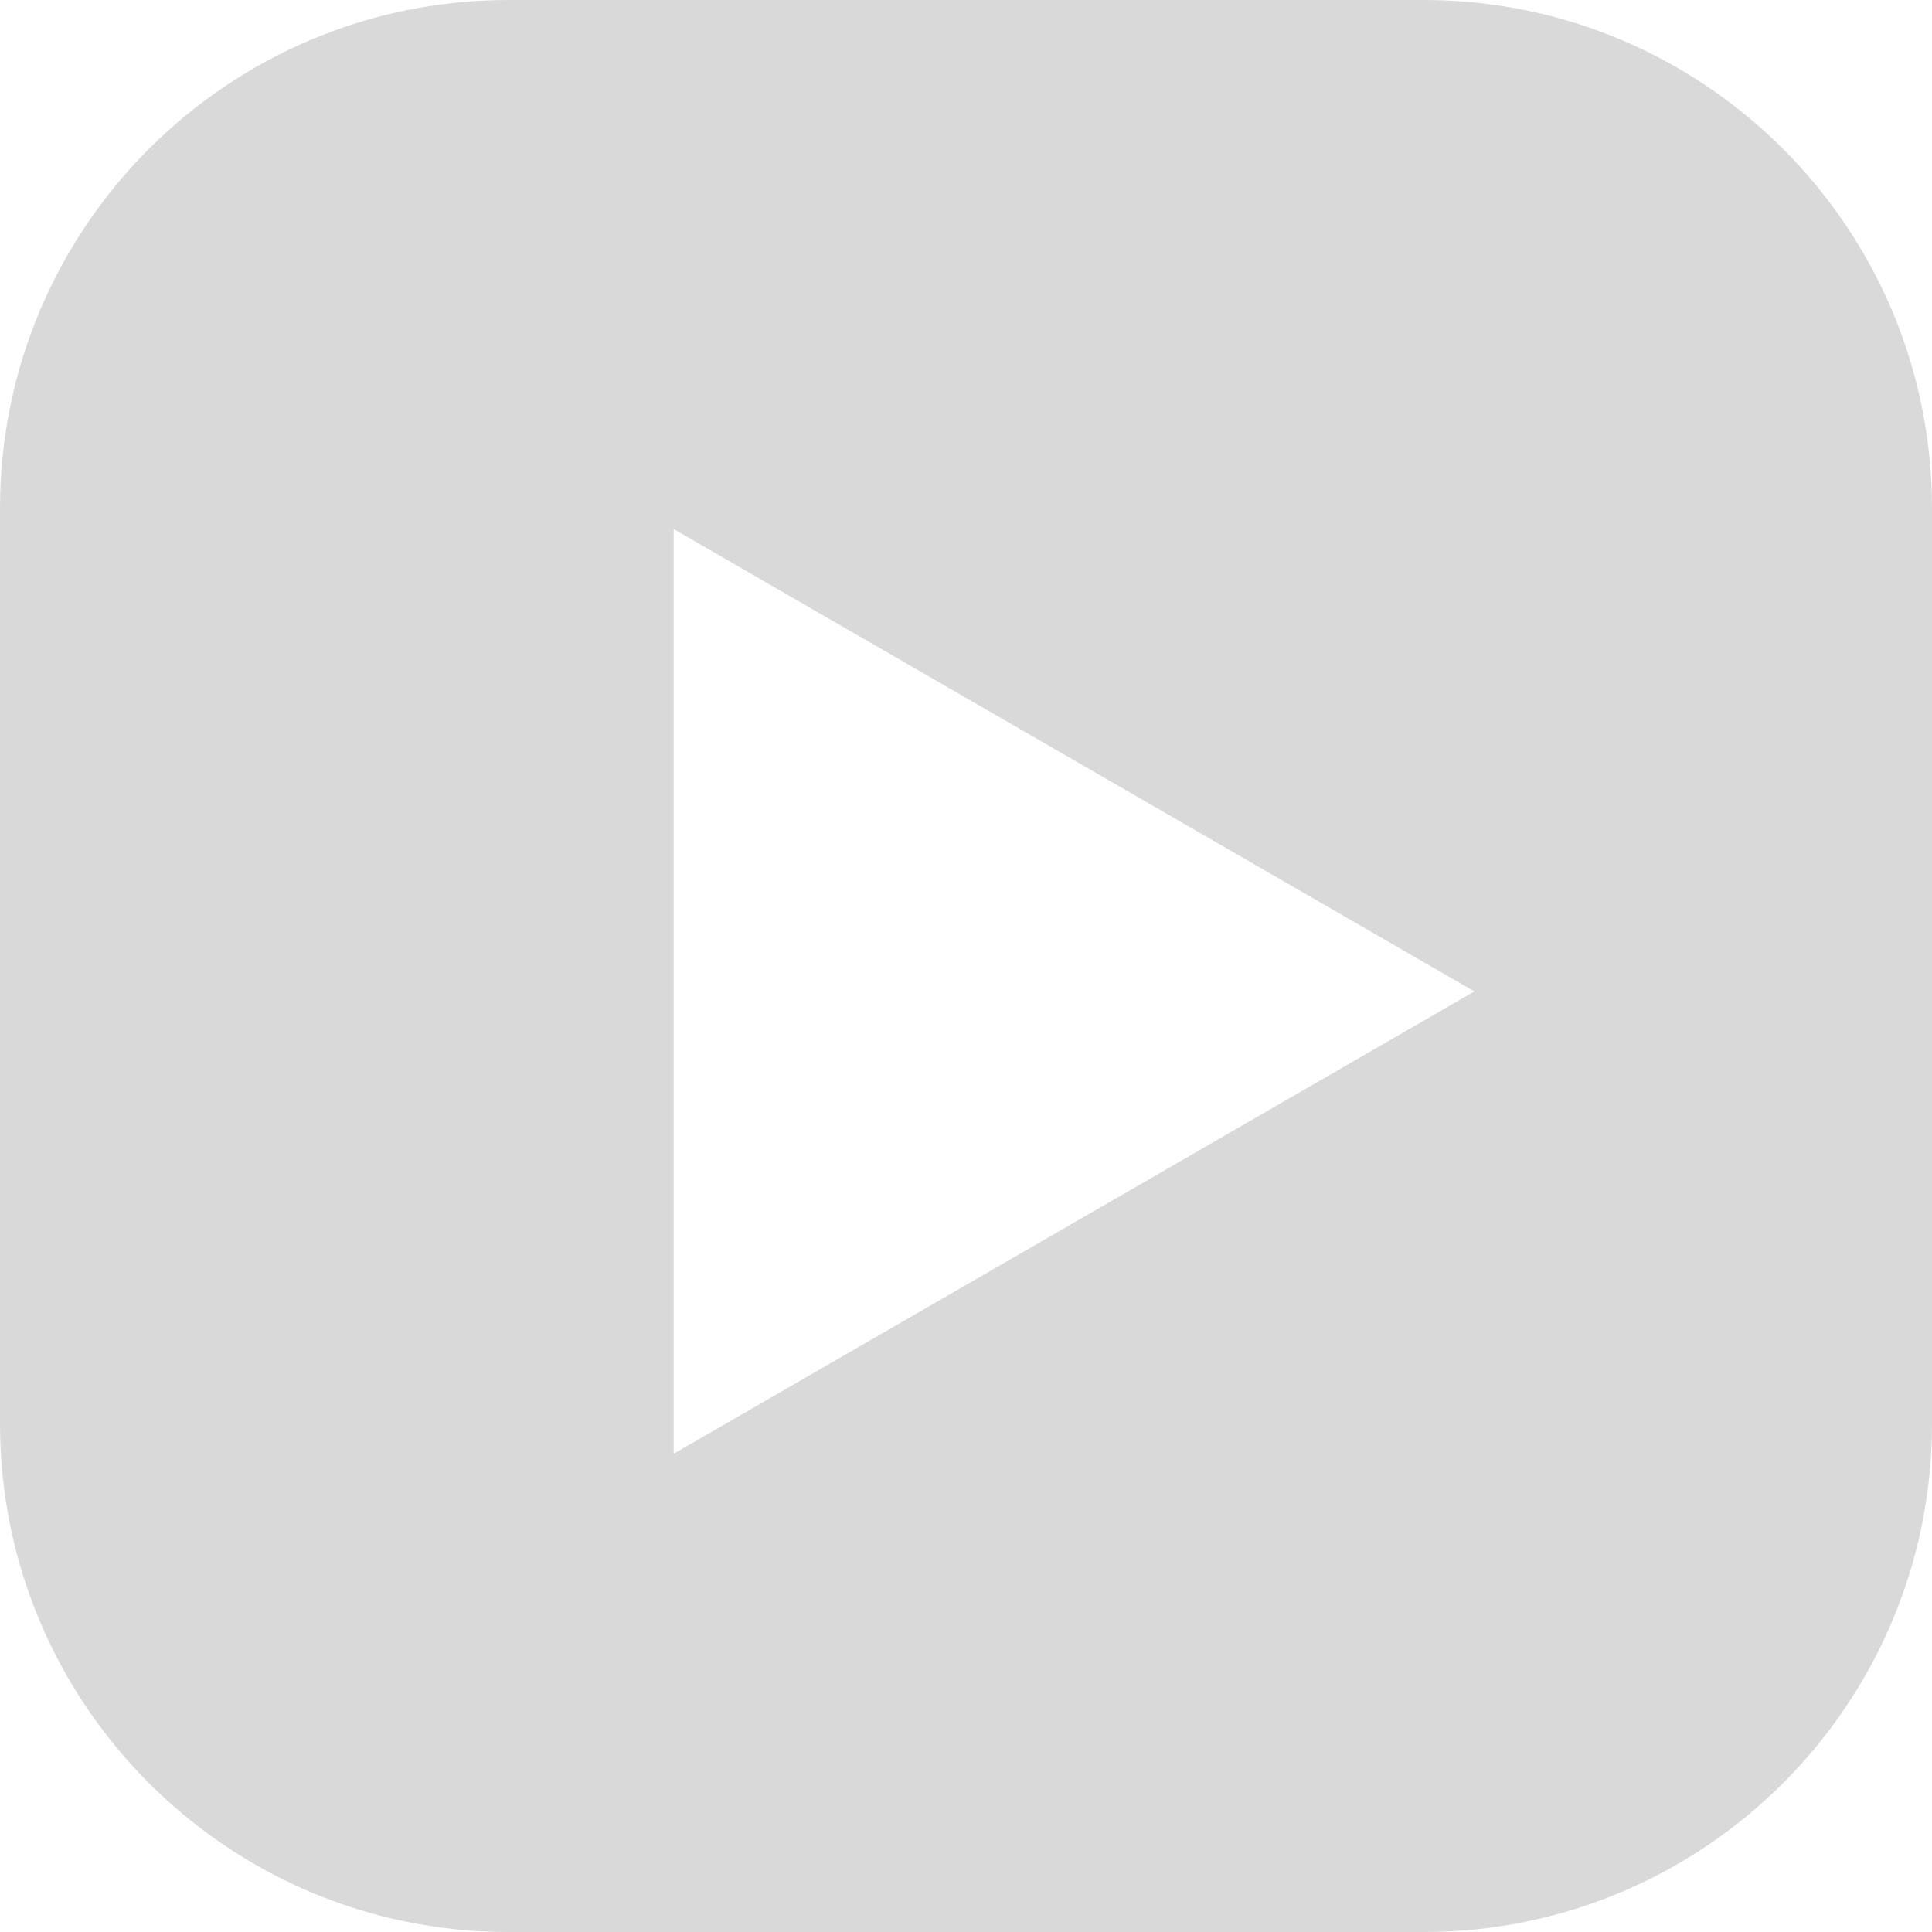
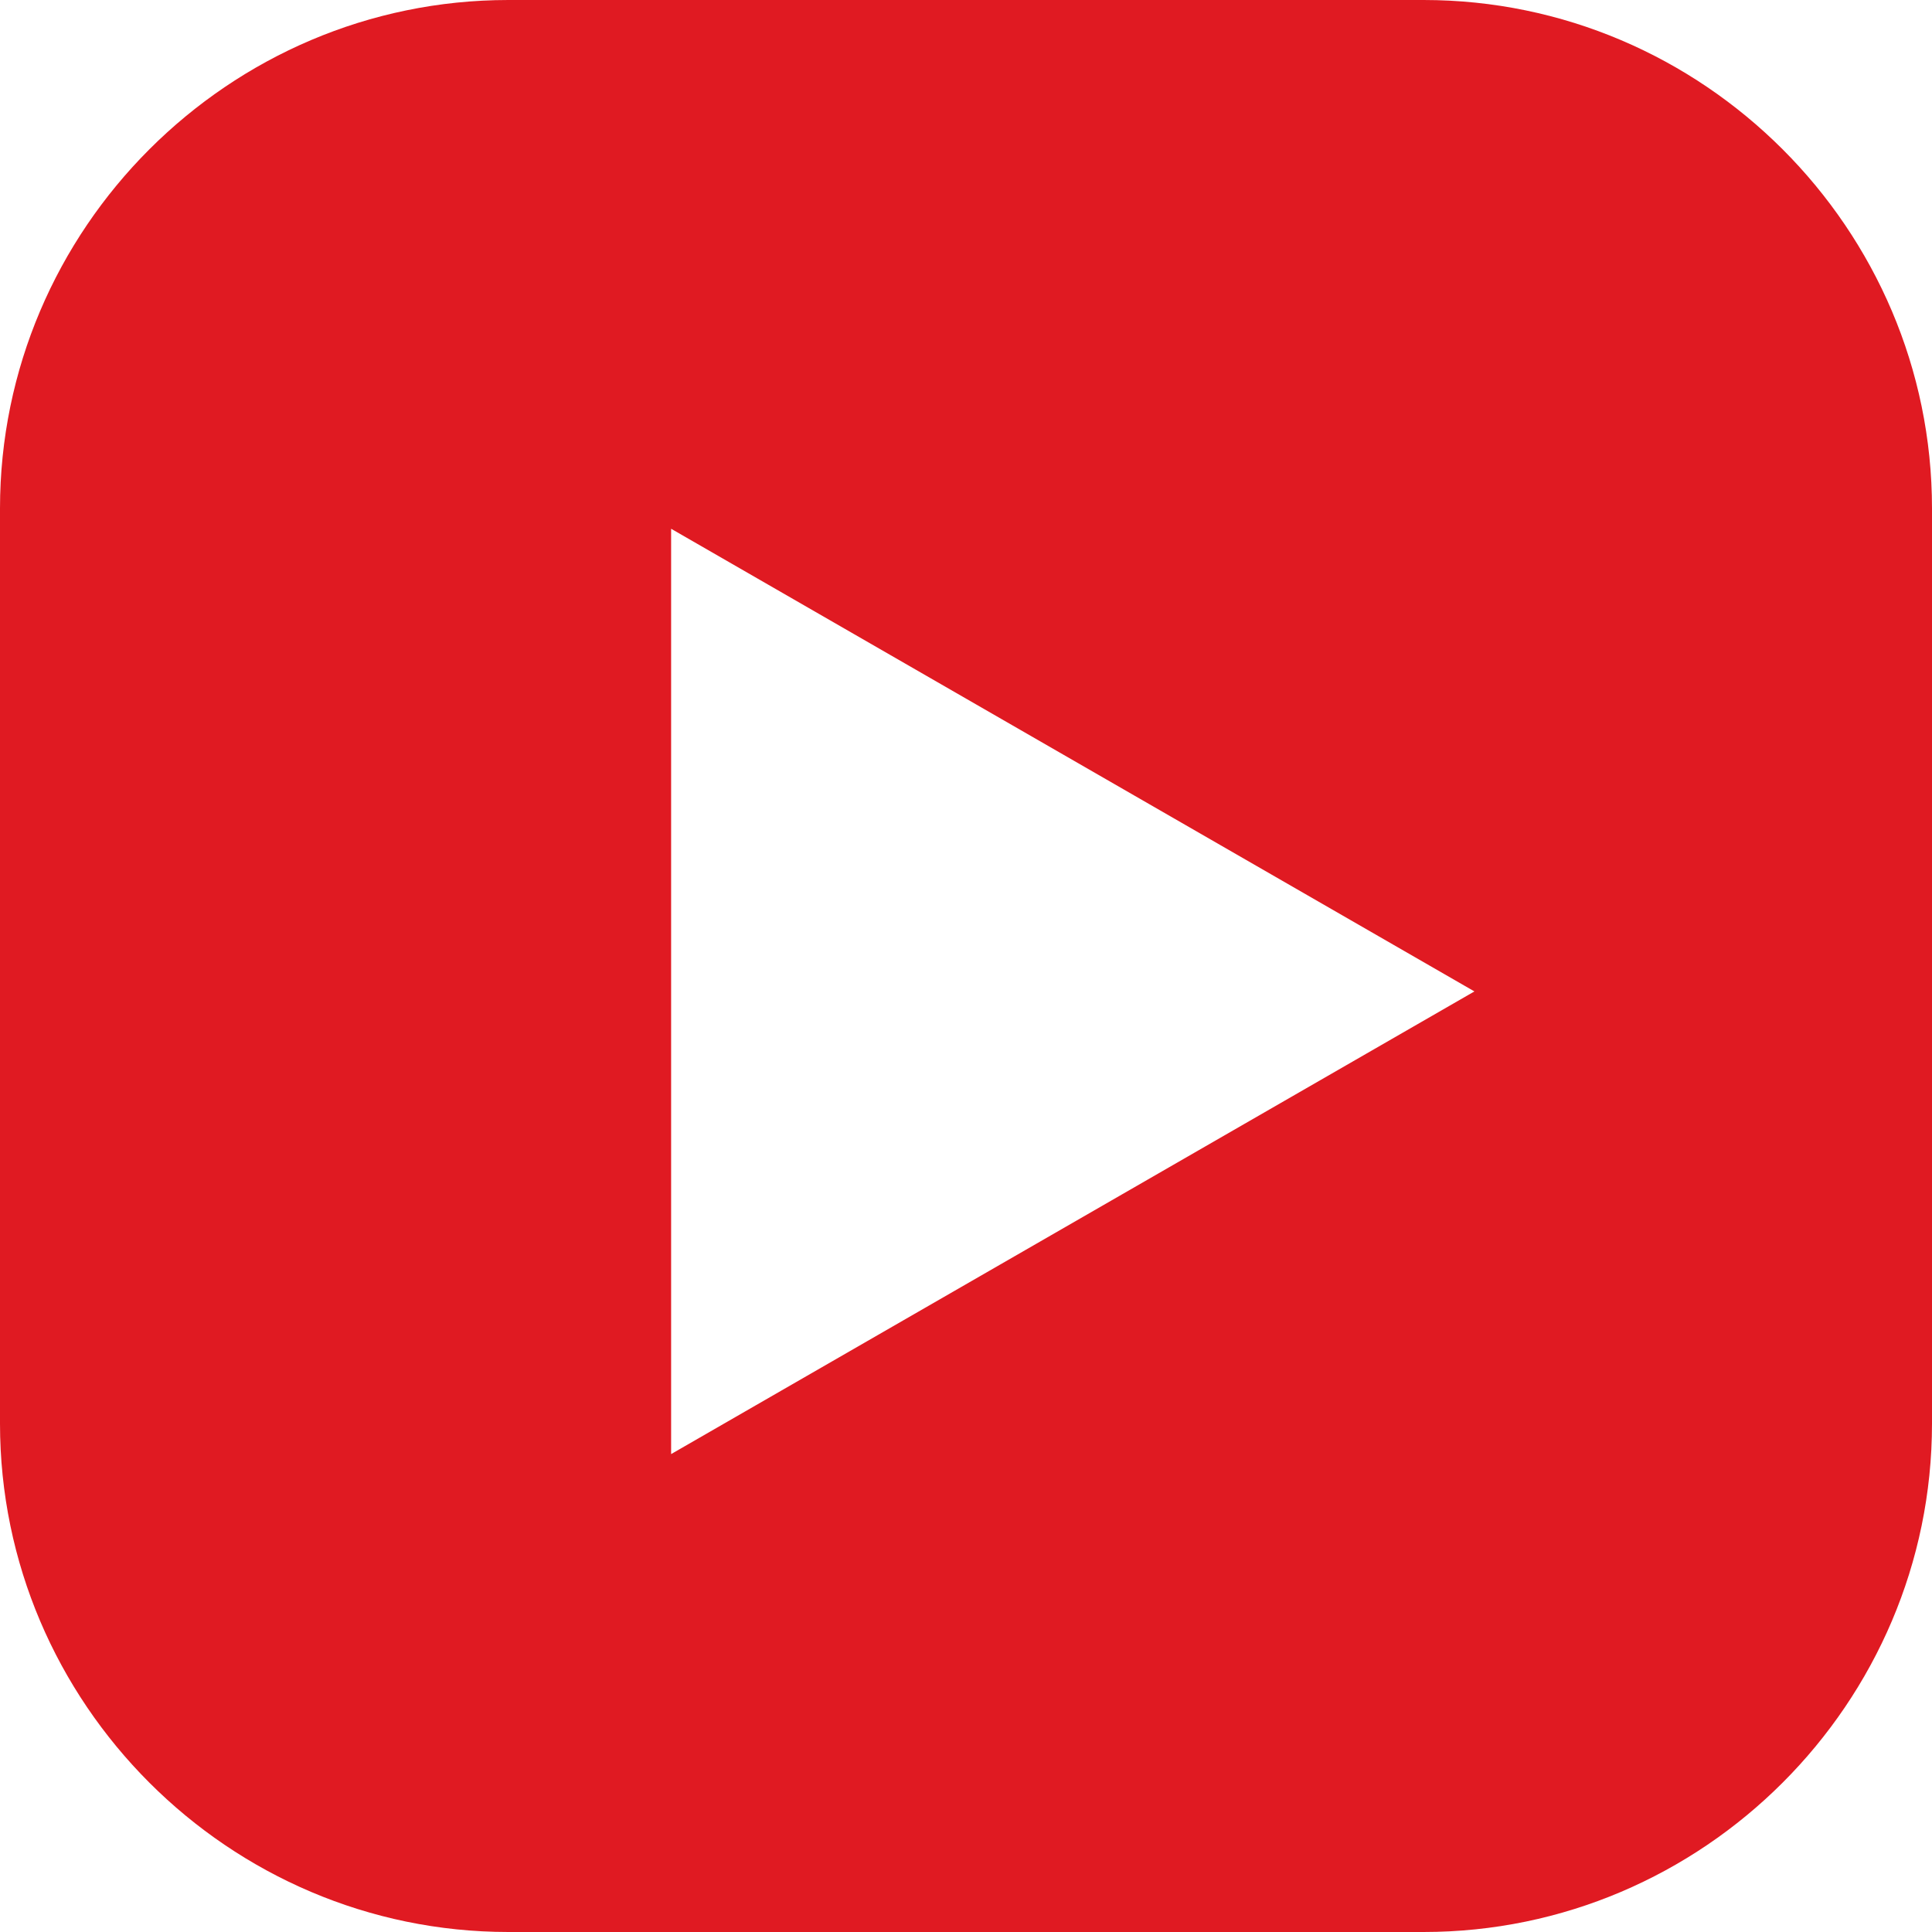
- <svg xmlns="http://www.w3.org/2000/svg" width="38" height="38" viewBox="0 0 38 38" fill="none">
-   <path fill-rule="evenodd" clip-rule="evenodd" d="M28 0C33.523 1.09524e-06 38 4.477 38 10V28C38 33.523 33.523 38 28 38H10C4.477 38 1.09527e-06 33.523 0 28V10C0 4.477 4.477 0 10 0H28ZM13.25 28.594L29 19.5L13.25 10.406V28.594Z" fill="#D9D9D9" />
+ <svg xmlns="http://www.w3.org/2000/svg" id="Layer_1" version="1.1" viewBox="0 0 38 38">
+   <defs>
+     <style>
+       .st0 {
+         fill: #e01a22;
+         fill-rule: evenodd;
+       }
+     </style>
+   </defs>
+   <path class="st0" d="M28,0c5.5,0,10,4.5,10,10v18c0,5.5-4.5,10-10,10H10C4.5,38,0,33.5,0,28V10C0,4.5,4.5,0,10,0h18ZM13.2,28.6l15.8-9.1-15.8-9.1v18.2Z" />
</svg>
